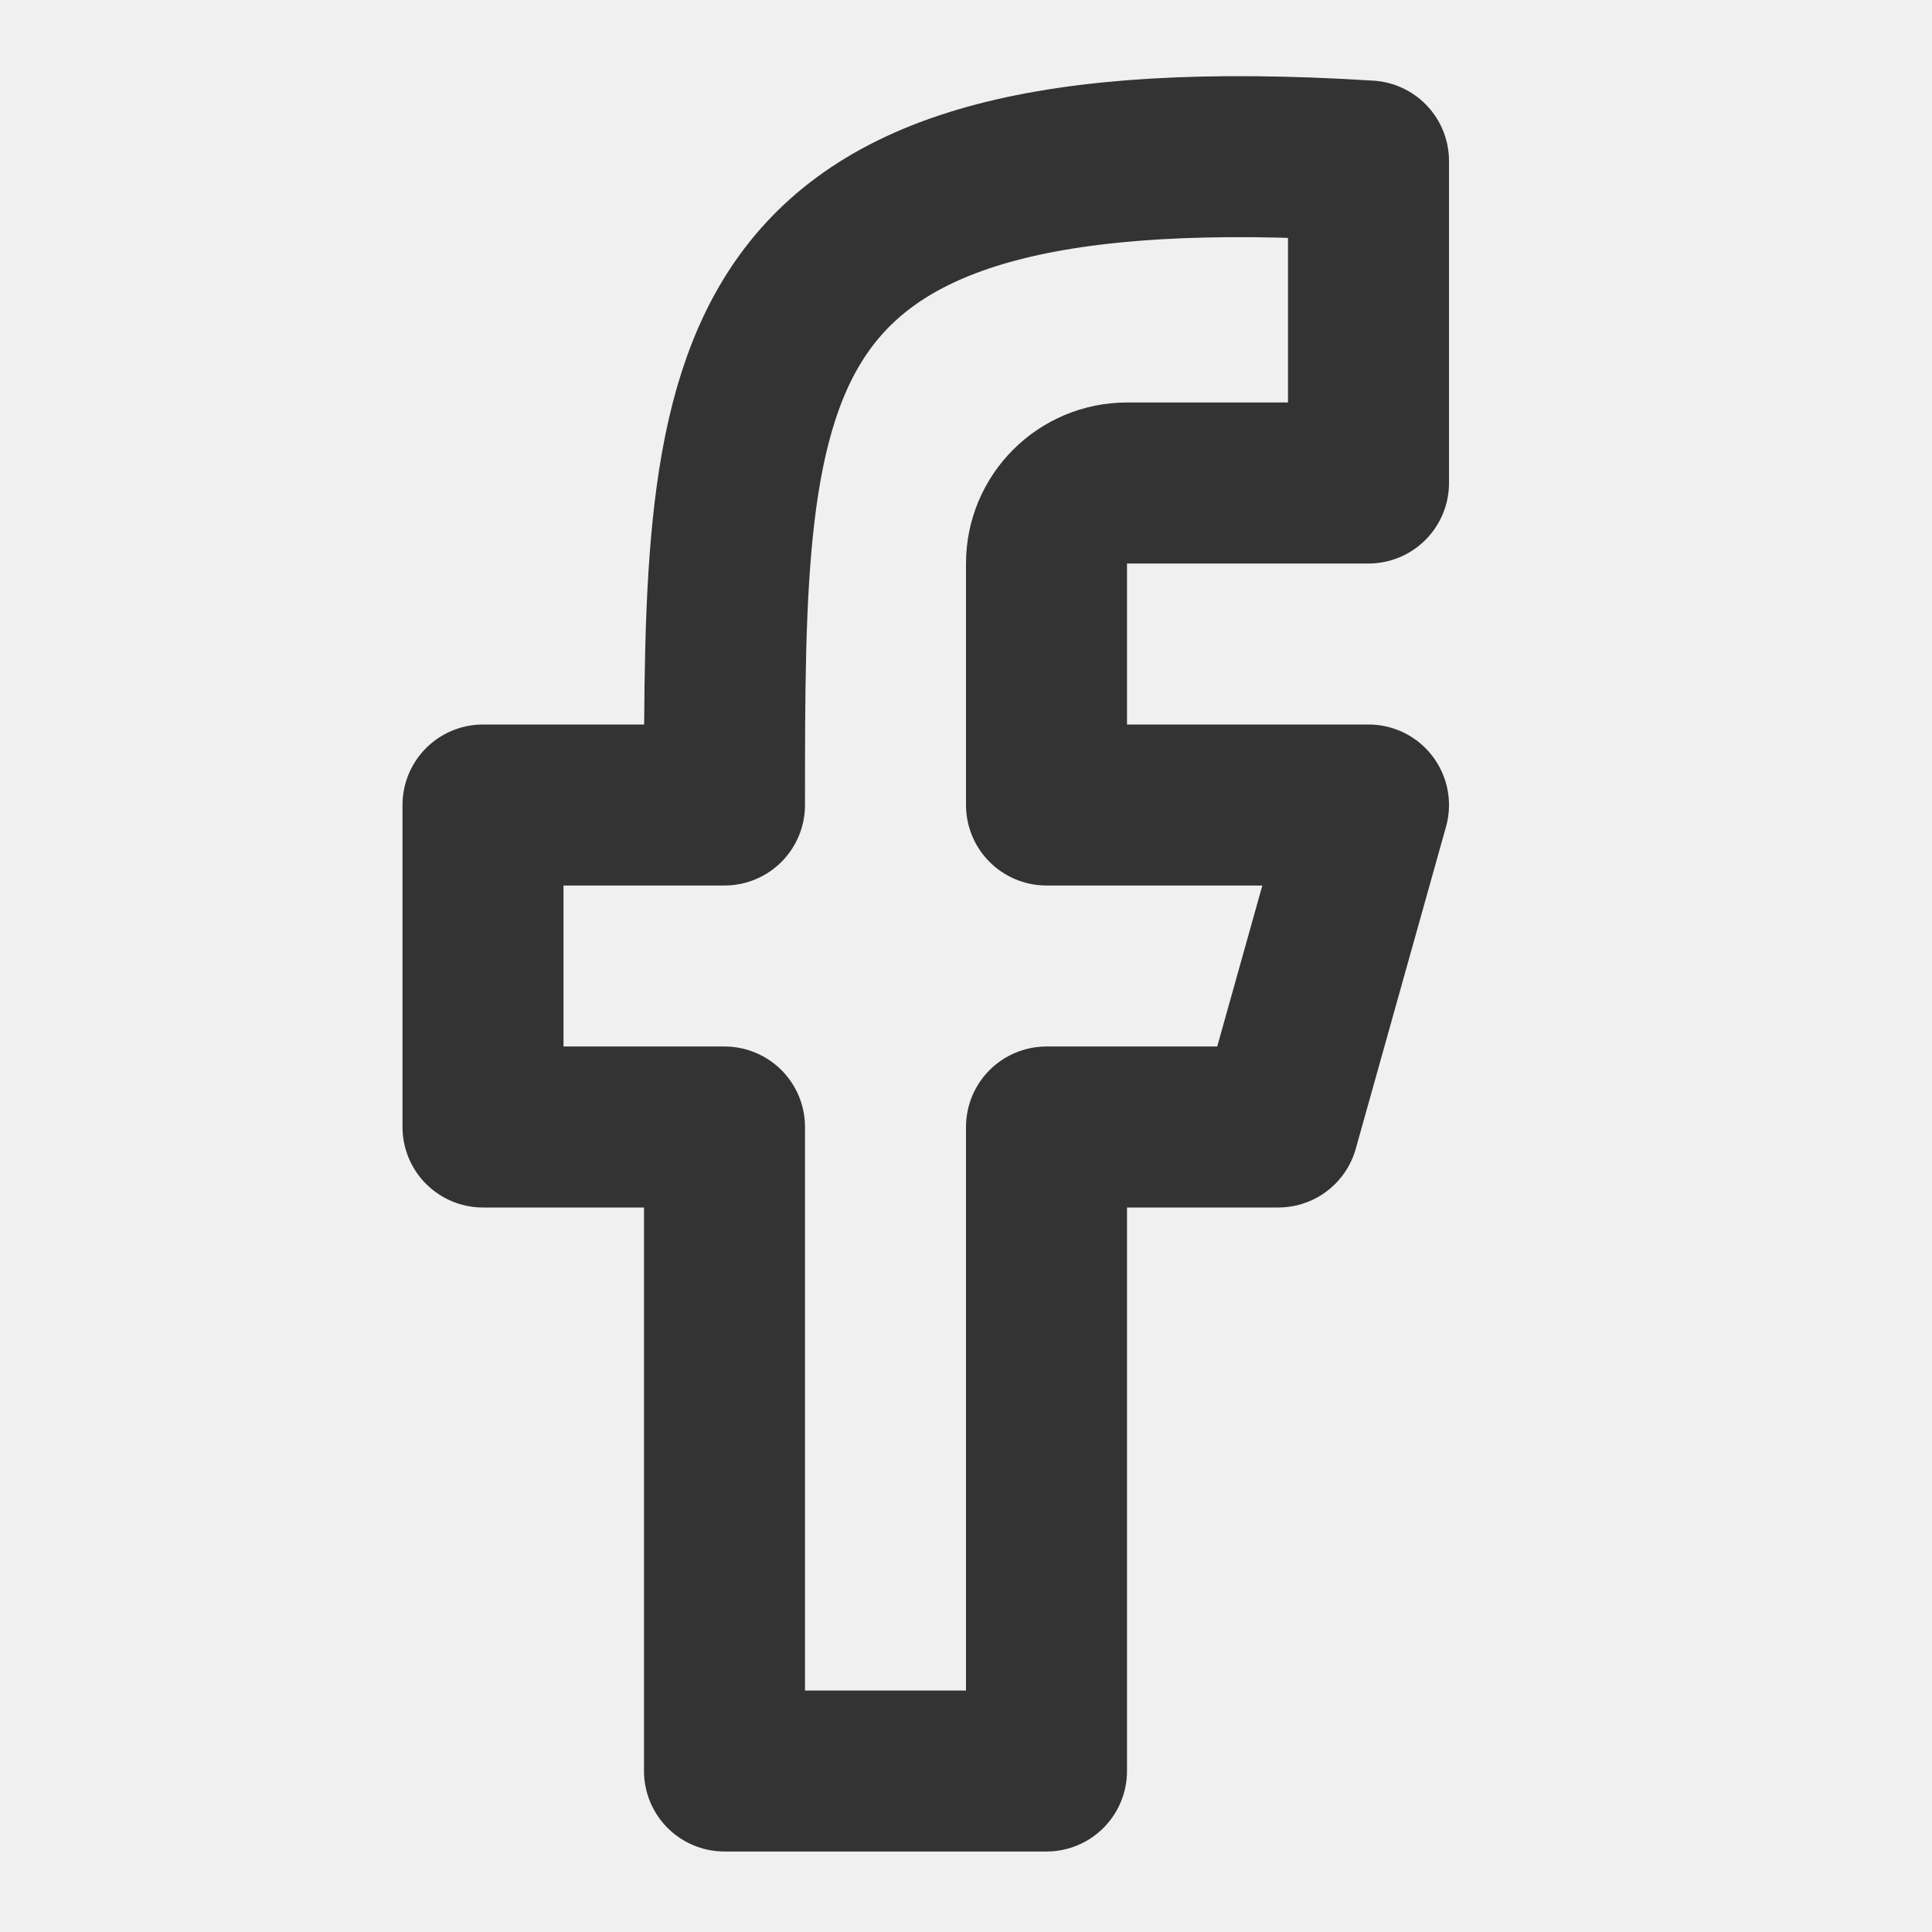
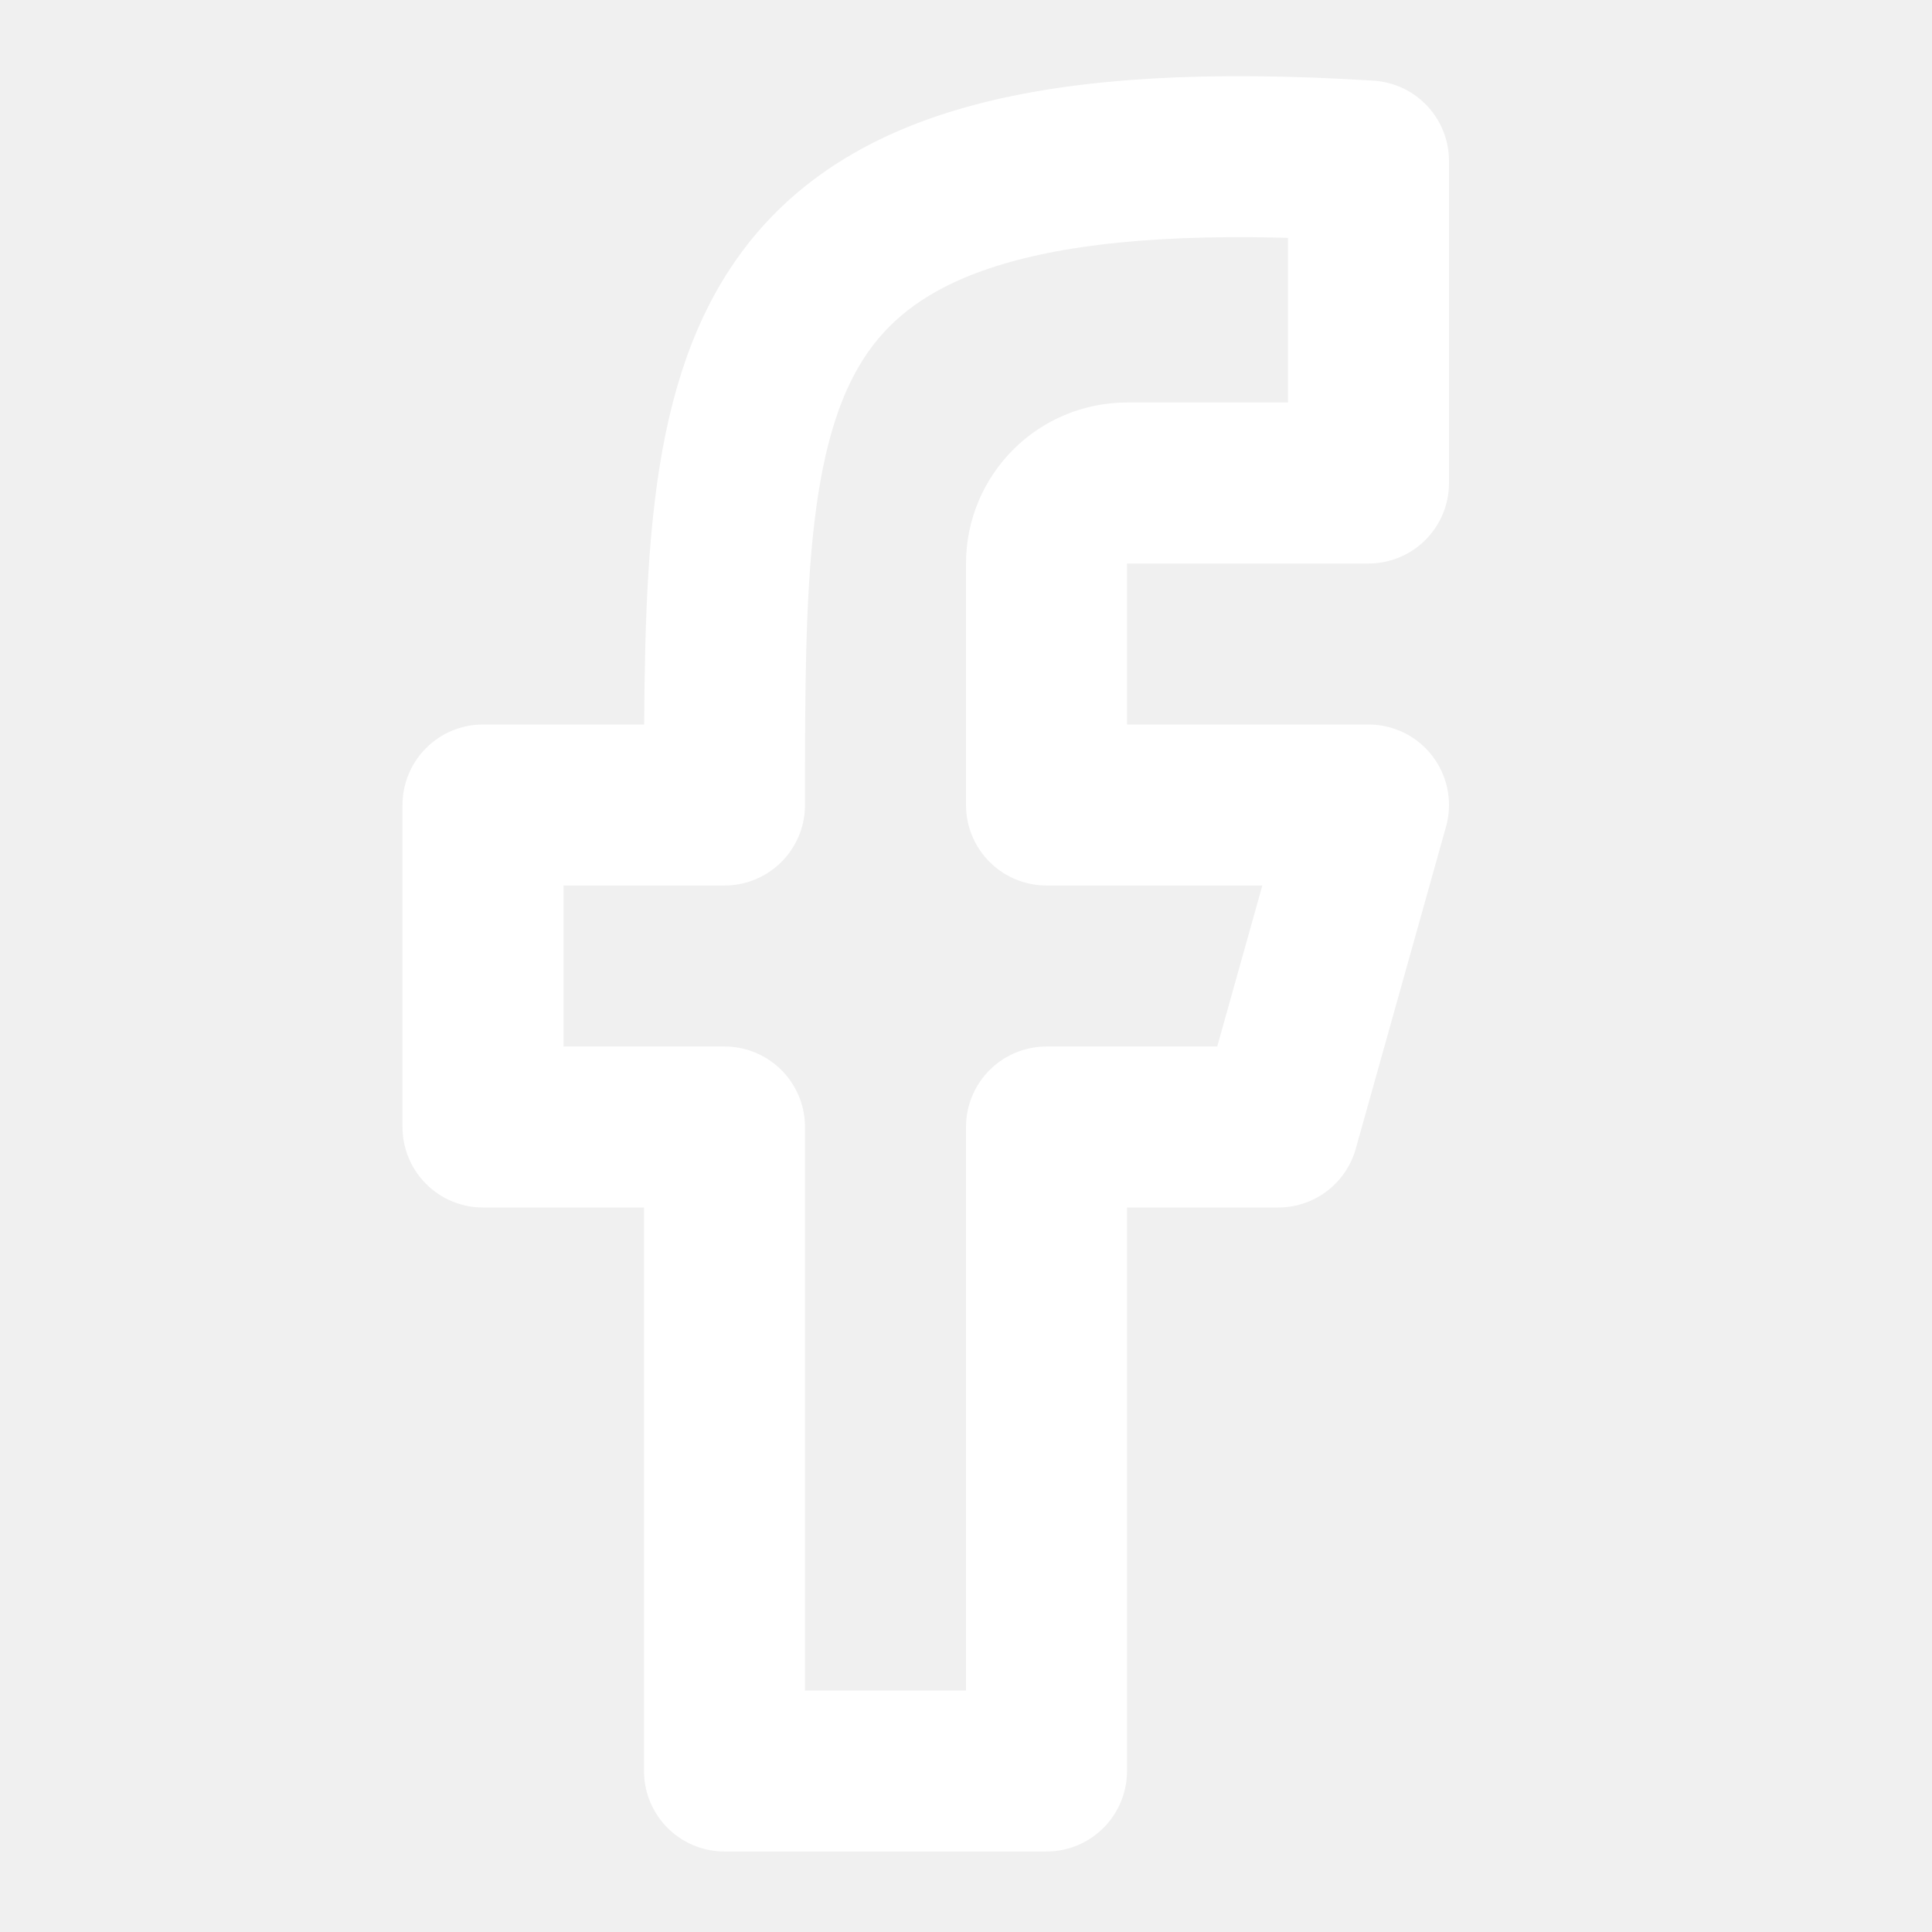
<svg xmlns="http://www.w3.org/2000/svg" width="24" height="24" viewBox="0 0 24 24" fill="none">
-   <path d="M9 22H13V14H15.879L17 10H13V7C13 6.448 13.448 6 14 6H17V2C9 1.5 9 4.5 9 10H6V14H9V22Z" stroke="#333333" stroke-width="2" stroke-linecap="round" stroke-linejoin="round" />
+   <path d="M9 22H13V14H15.879L17 10H13V7C13 6.448 13.448 6 14 6H17V2C9 1.5 9 4.5 9 10H6V14H9V22Z" stroke="#fff" stroke-width="2" stroke-linecap="round" stroke-linejoin="round" />
</svg>
